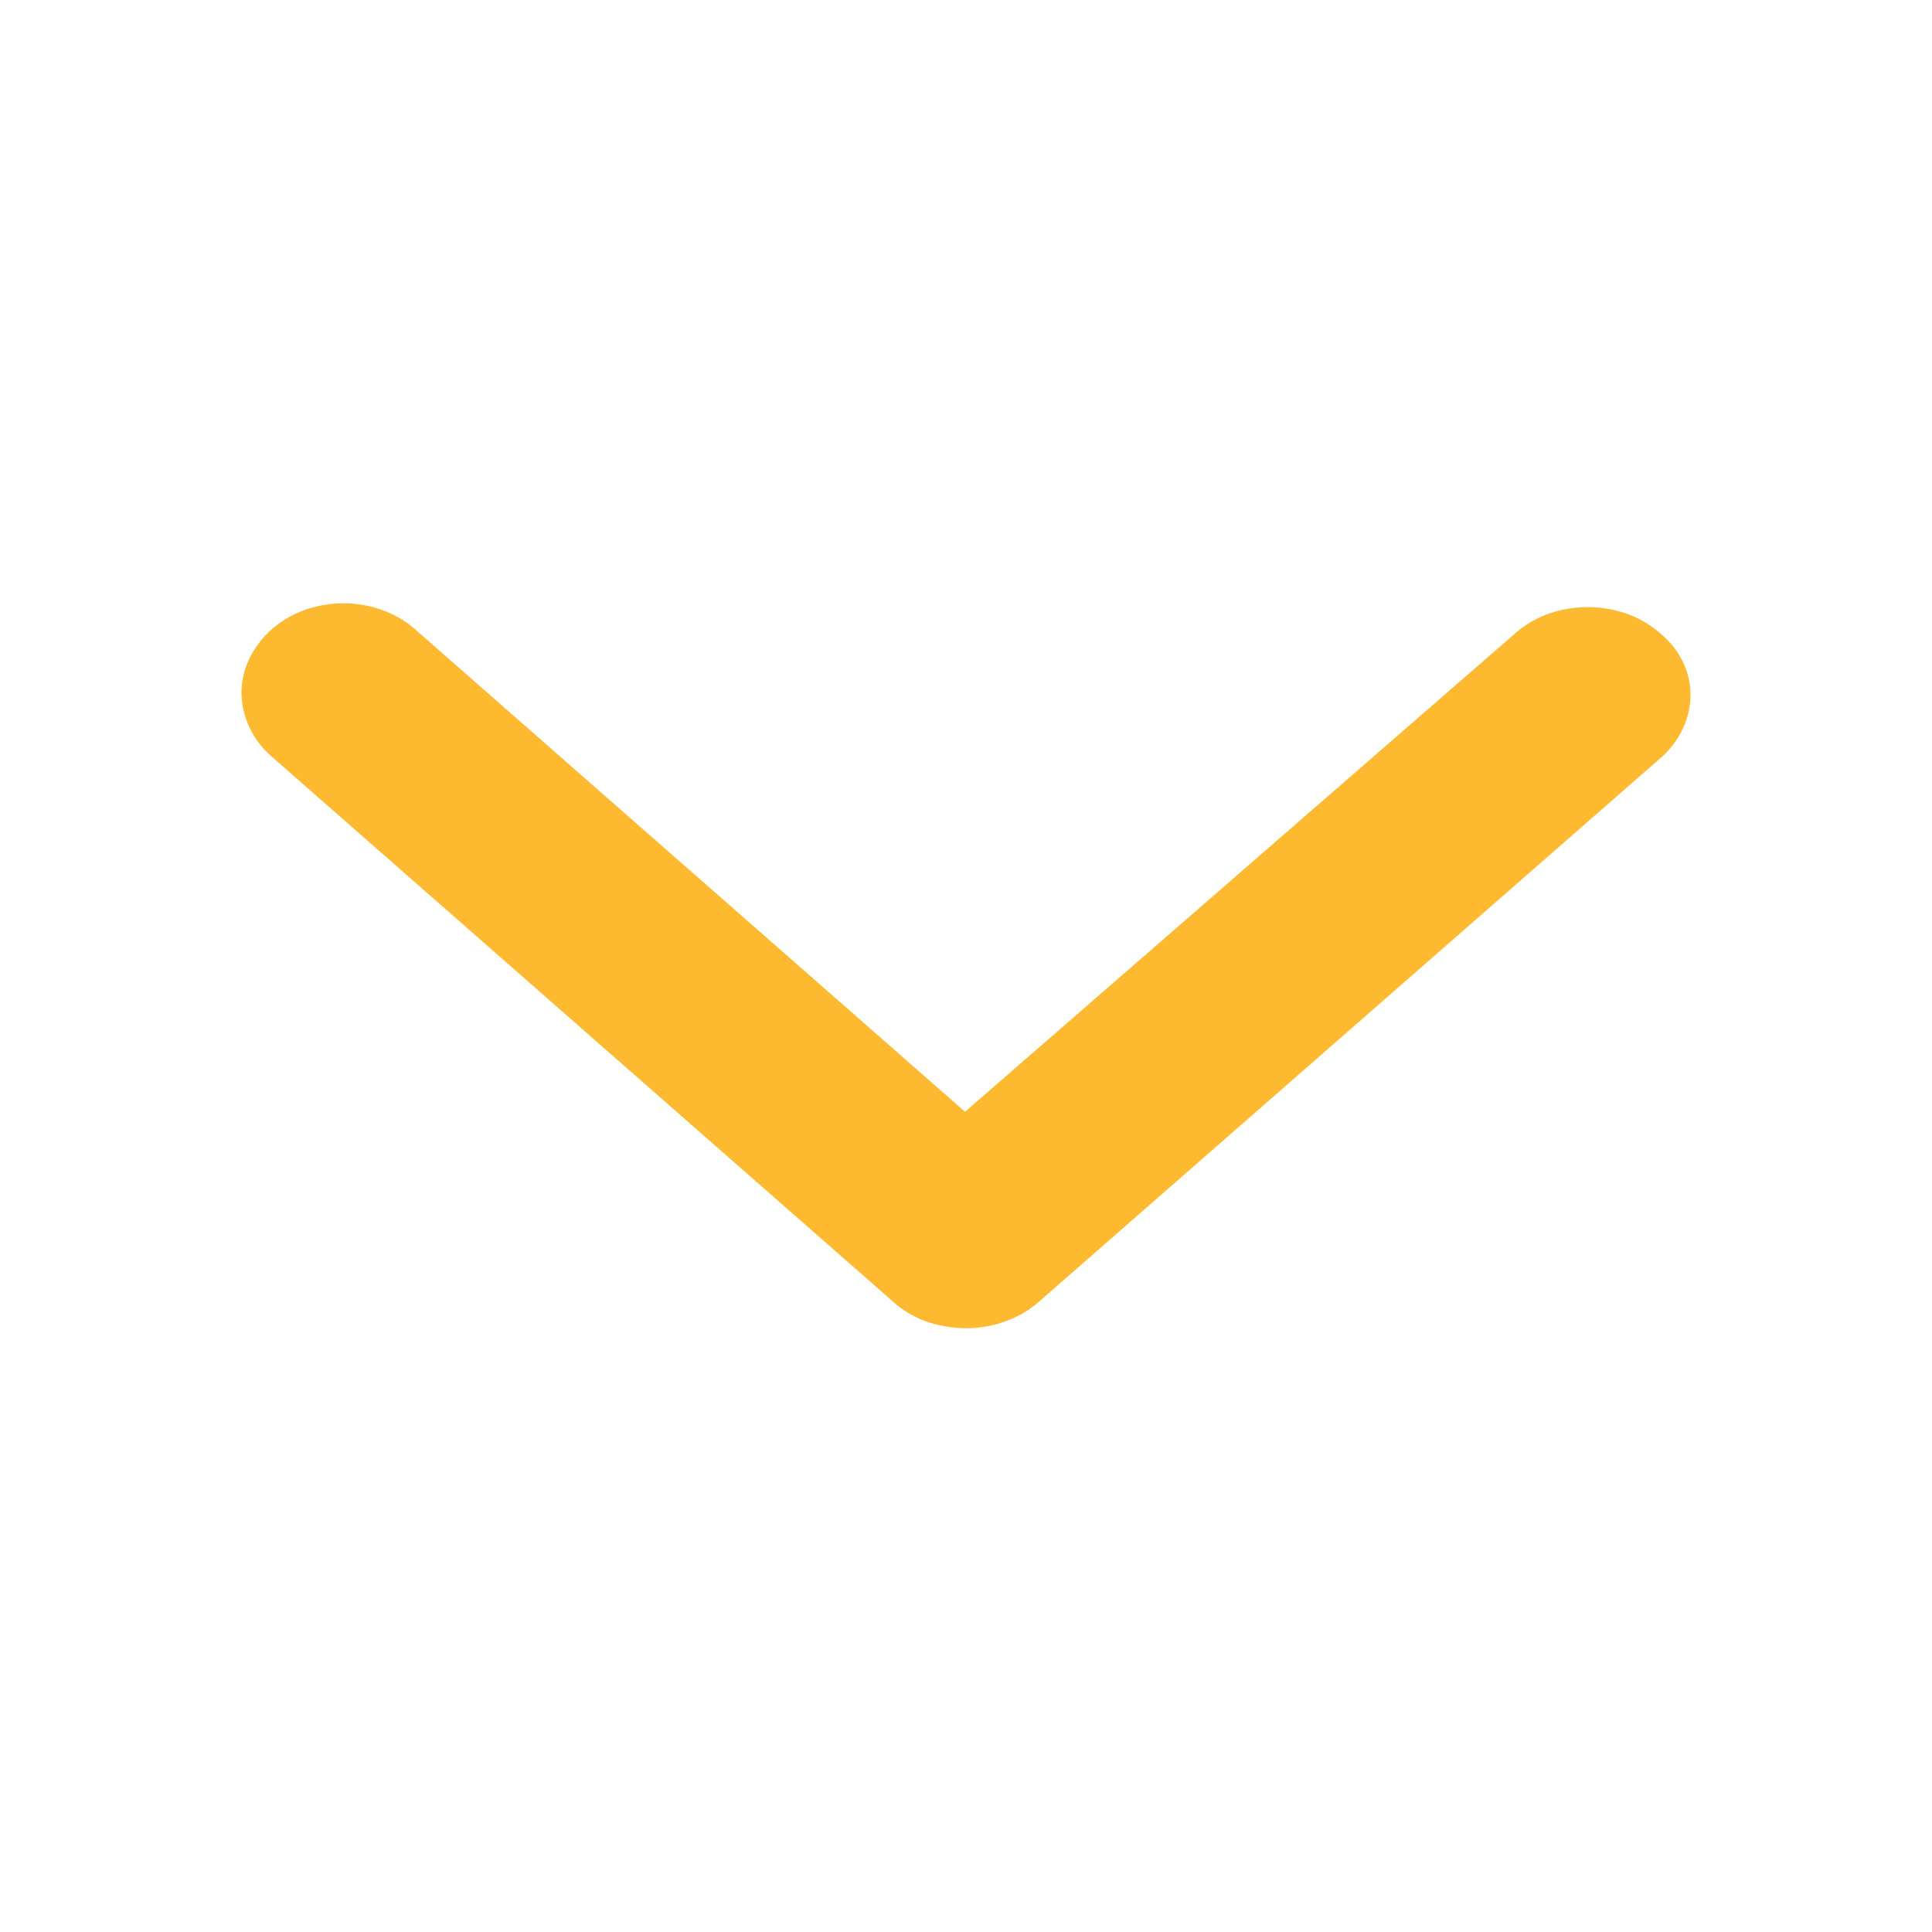
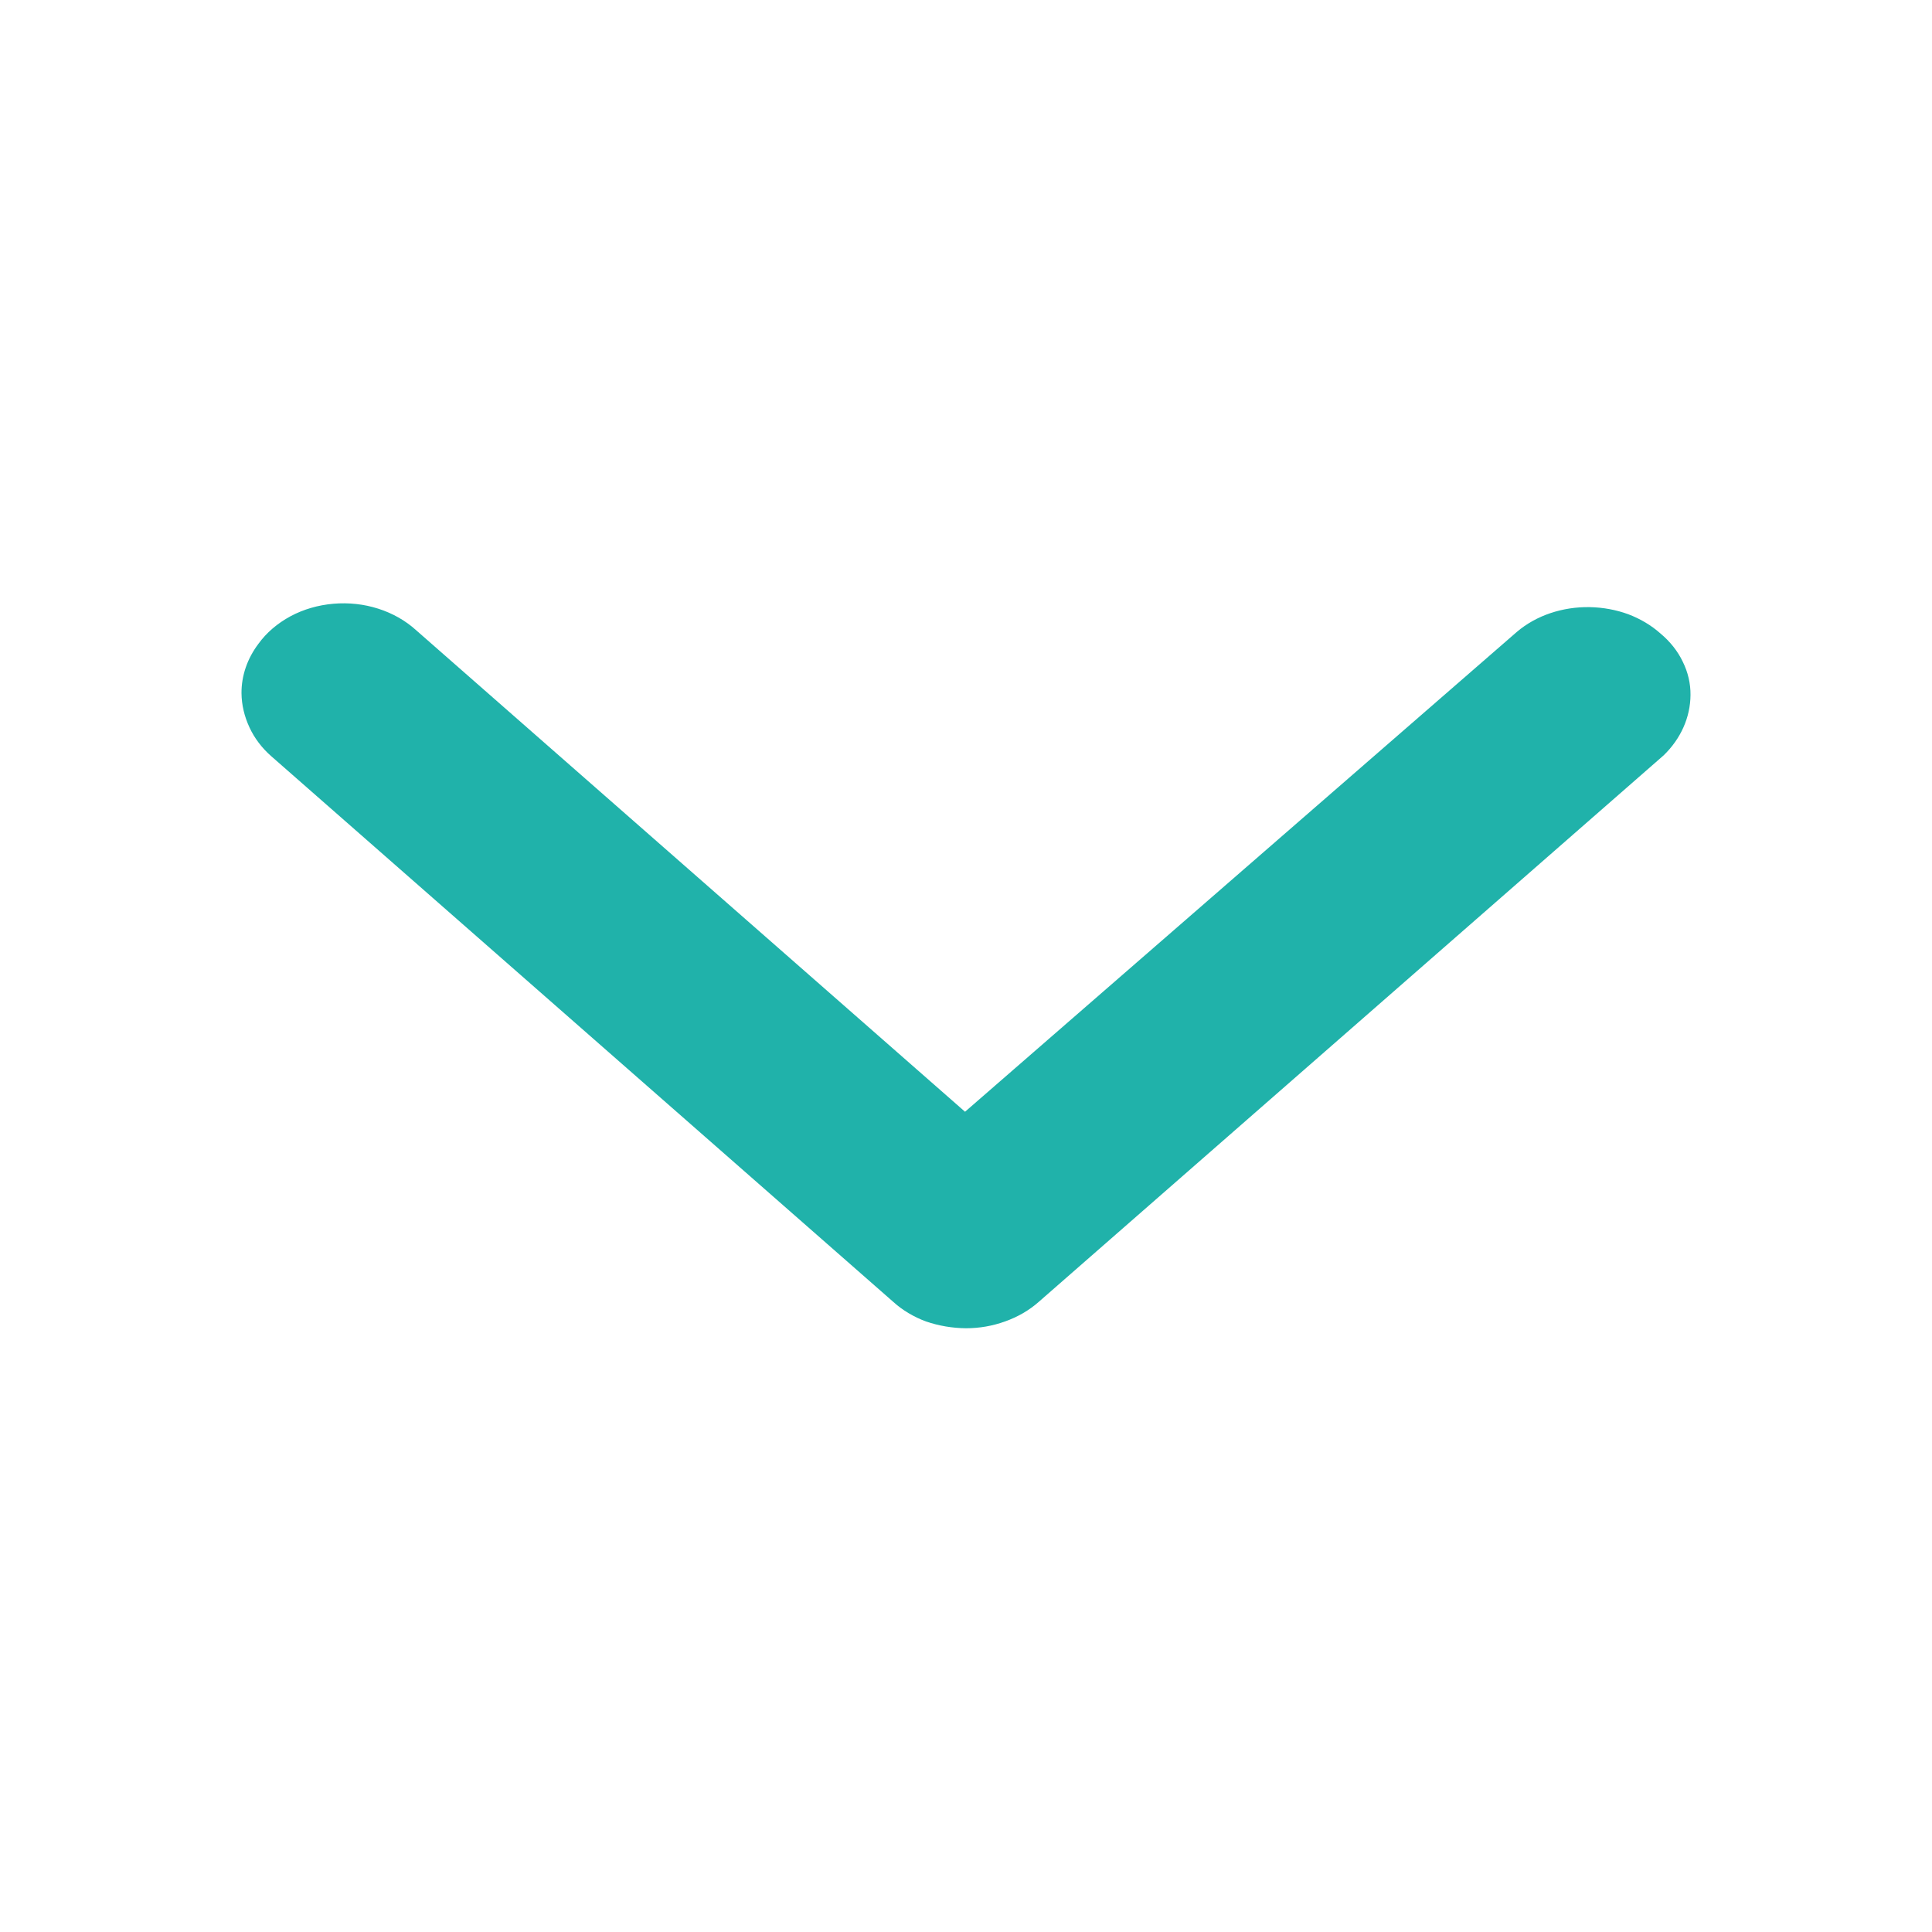
<svg xmlns="http://www.w3.org/2000/svg" width="16" height="16" viewBox="0 0 16 16" fill="none">
  <g id="IconUPC/Navigation/Nav-Arrow-Down">
-     <path id="Vector" d="M7.992 9.207L3.446 5.219C3.359 5.14 3.252 5.079 3.133 5.041C3.015 5.003 2.887 4.989 2.761 5C2.634 5.011 2.513 5.046 2.405 5.104C2.298 5.162 2.207 5.239 2.14 5.332C2.048 5.454 1.999 5.596 2 5.741C2.001 5.838 2.024 5.934 2.066 6.024C2.107 6.113 2.169 6.195 2.248 6.264L7.397 10.781C7.474 10.851 7.567 10.906 7.669 10.944C7.775 10.98 7.887 10.999 8 11C8.111 11 8.22 10.981 8.322 10.944C8.428 10.907 8.524 10.851 8.603 10.781L13.777 6.256C13.92 6.118 13.999 5.94 14 5.755C14.001 5.661 13.979 5.567 13.936 5.48C13.894 5.392 13.831 5.313 13.752 5.247C13.676 5.179 13.585 5.125 13.485 5.087C13.384 5.05 13.275 5.03 13.165 5.028C13.054 5.026 12.943 5.043 12.839 5.078C12.735 5.113 12.641 5.166 12.562 5.233L7.992 9.207Z" fill="#FDBA30" />
+     <path id="Vector" d="M7.992 9.207L3.446 5.219C3.359 5.14 3.252 5.079 3.133 5.041C3.015 5.003 2.887 4.989 2.761 5C2.634 5.011 2.513 5.046 2.405 5.104C2.298 5.162 2.207 5.239 2.14 5.332C2.048 5.454 1.999 5.596 2 5.741C2.001 5.838 2.024 5.934 2.066 6.024C2.107 6.113 2.169 6.195 2.248 6.264L7.397 10.781C7.474 10.851 7.567 10.906 7.669 10.944C7.775 10.98 7.887 10.999 8 11C8.111 11 8.22 10.981 8.322 10.944C8.428 10.907 8.524 10.851 8.603 10.781L13.777 6.256C13.92 6.118 13.999 5.94 14 5.755C14.001 5.661 13.979 5.567 13.936 5.48C13.894 5.392 13.831 5.313 13.752 5.247C13.676 5.179 13.585 5.125 13.485 5.087C13.384 5.05 13.275 5.03 13.165 5.028C13.054 5.026 12.943 5.043 12.839 5.078C12.735 5.113 12.641 5.166 12.562 5.233L7.992 9.207Z" fill="#20B2AA" />
  </g>
</svg>
